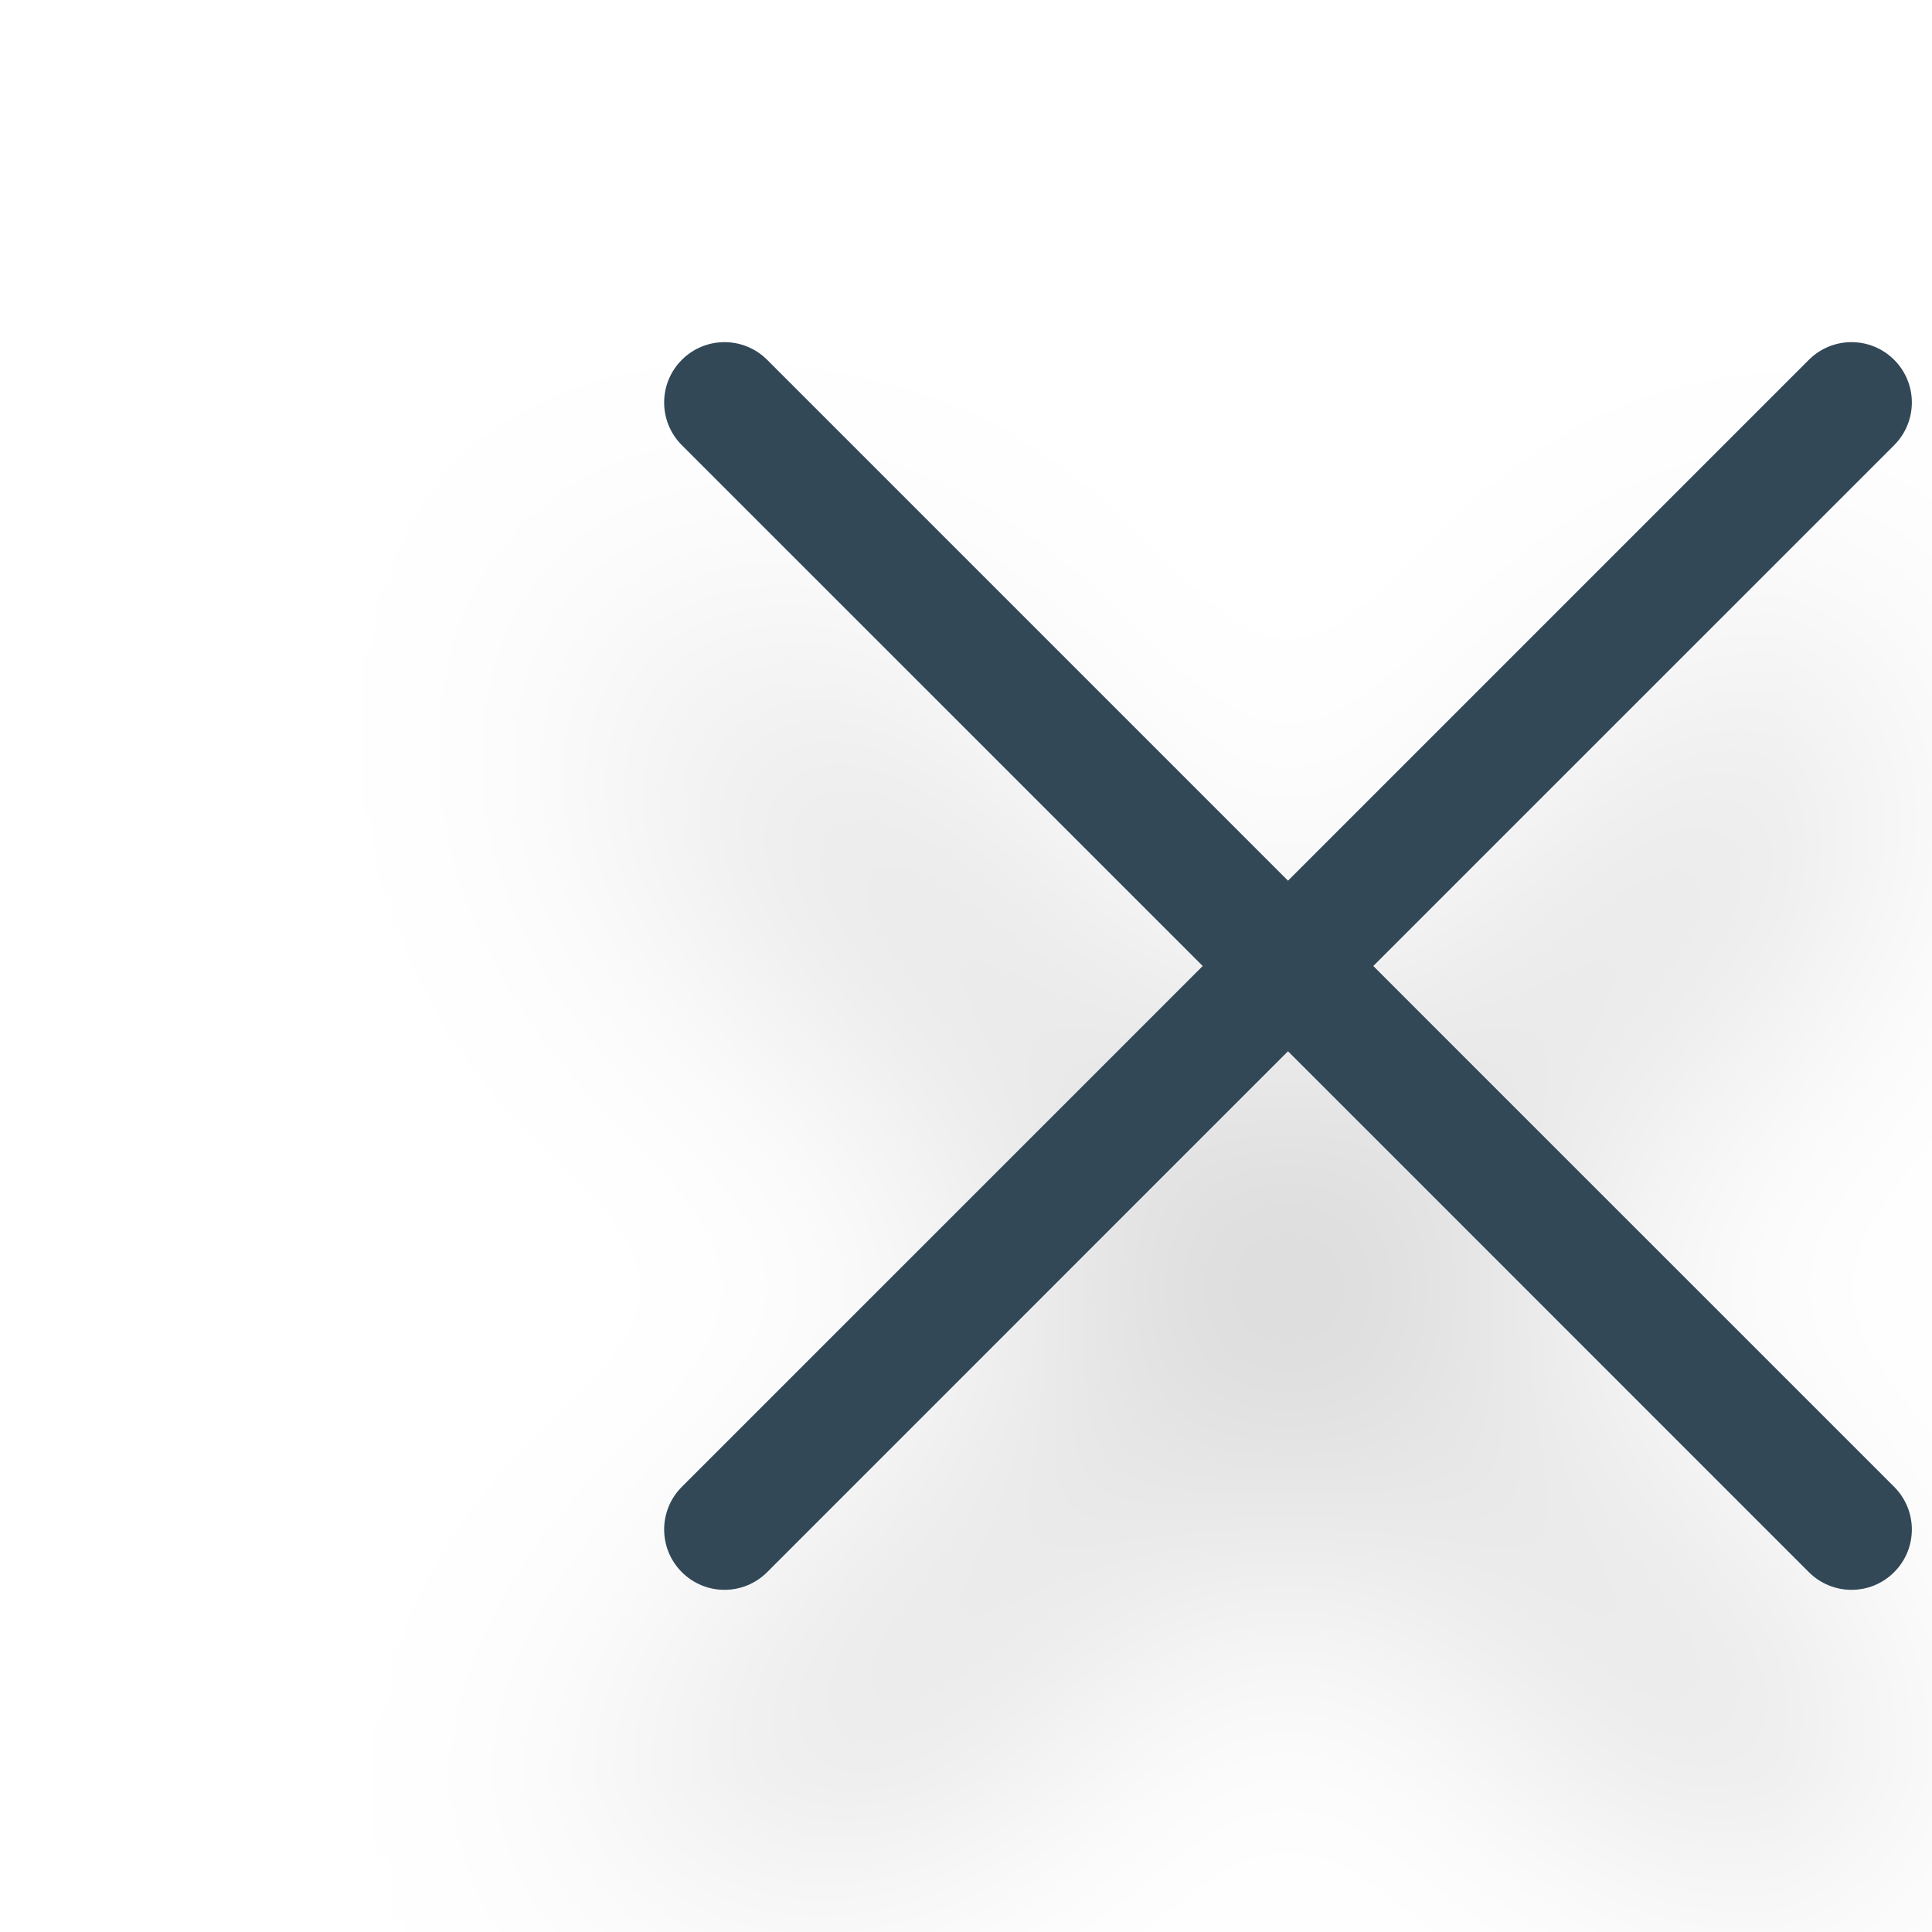
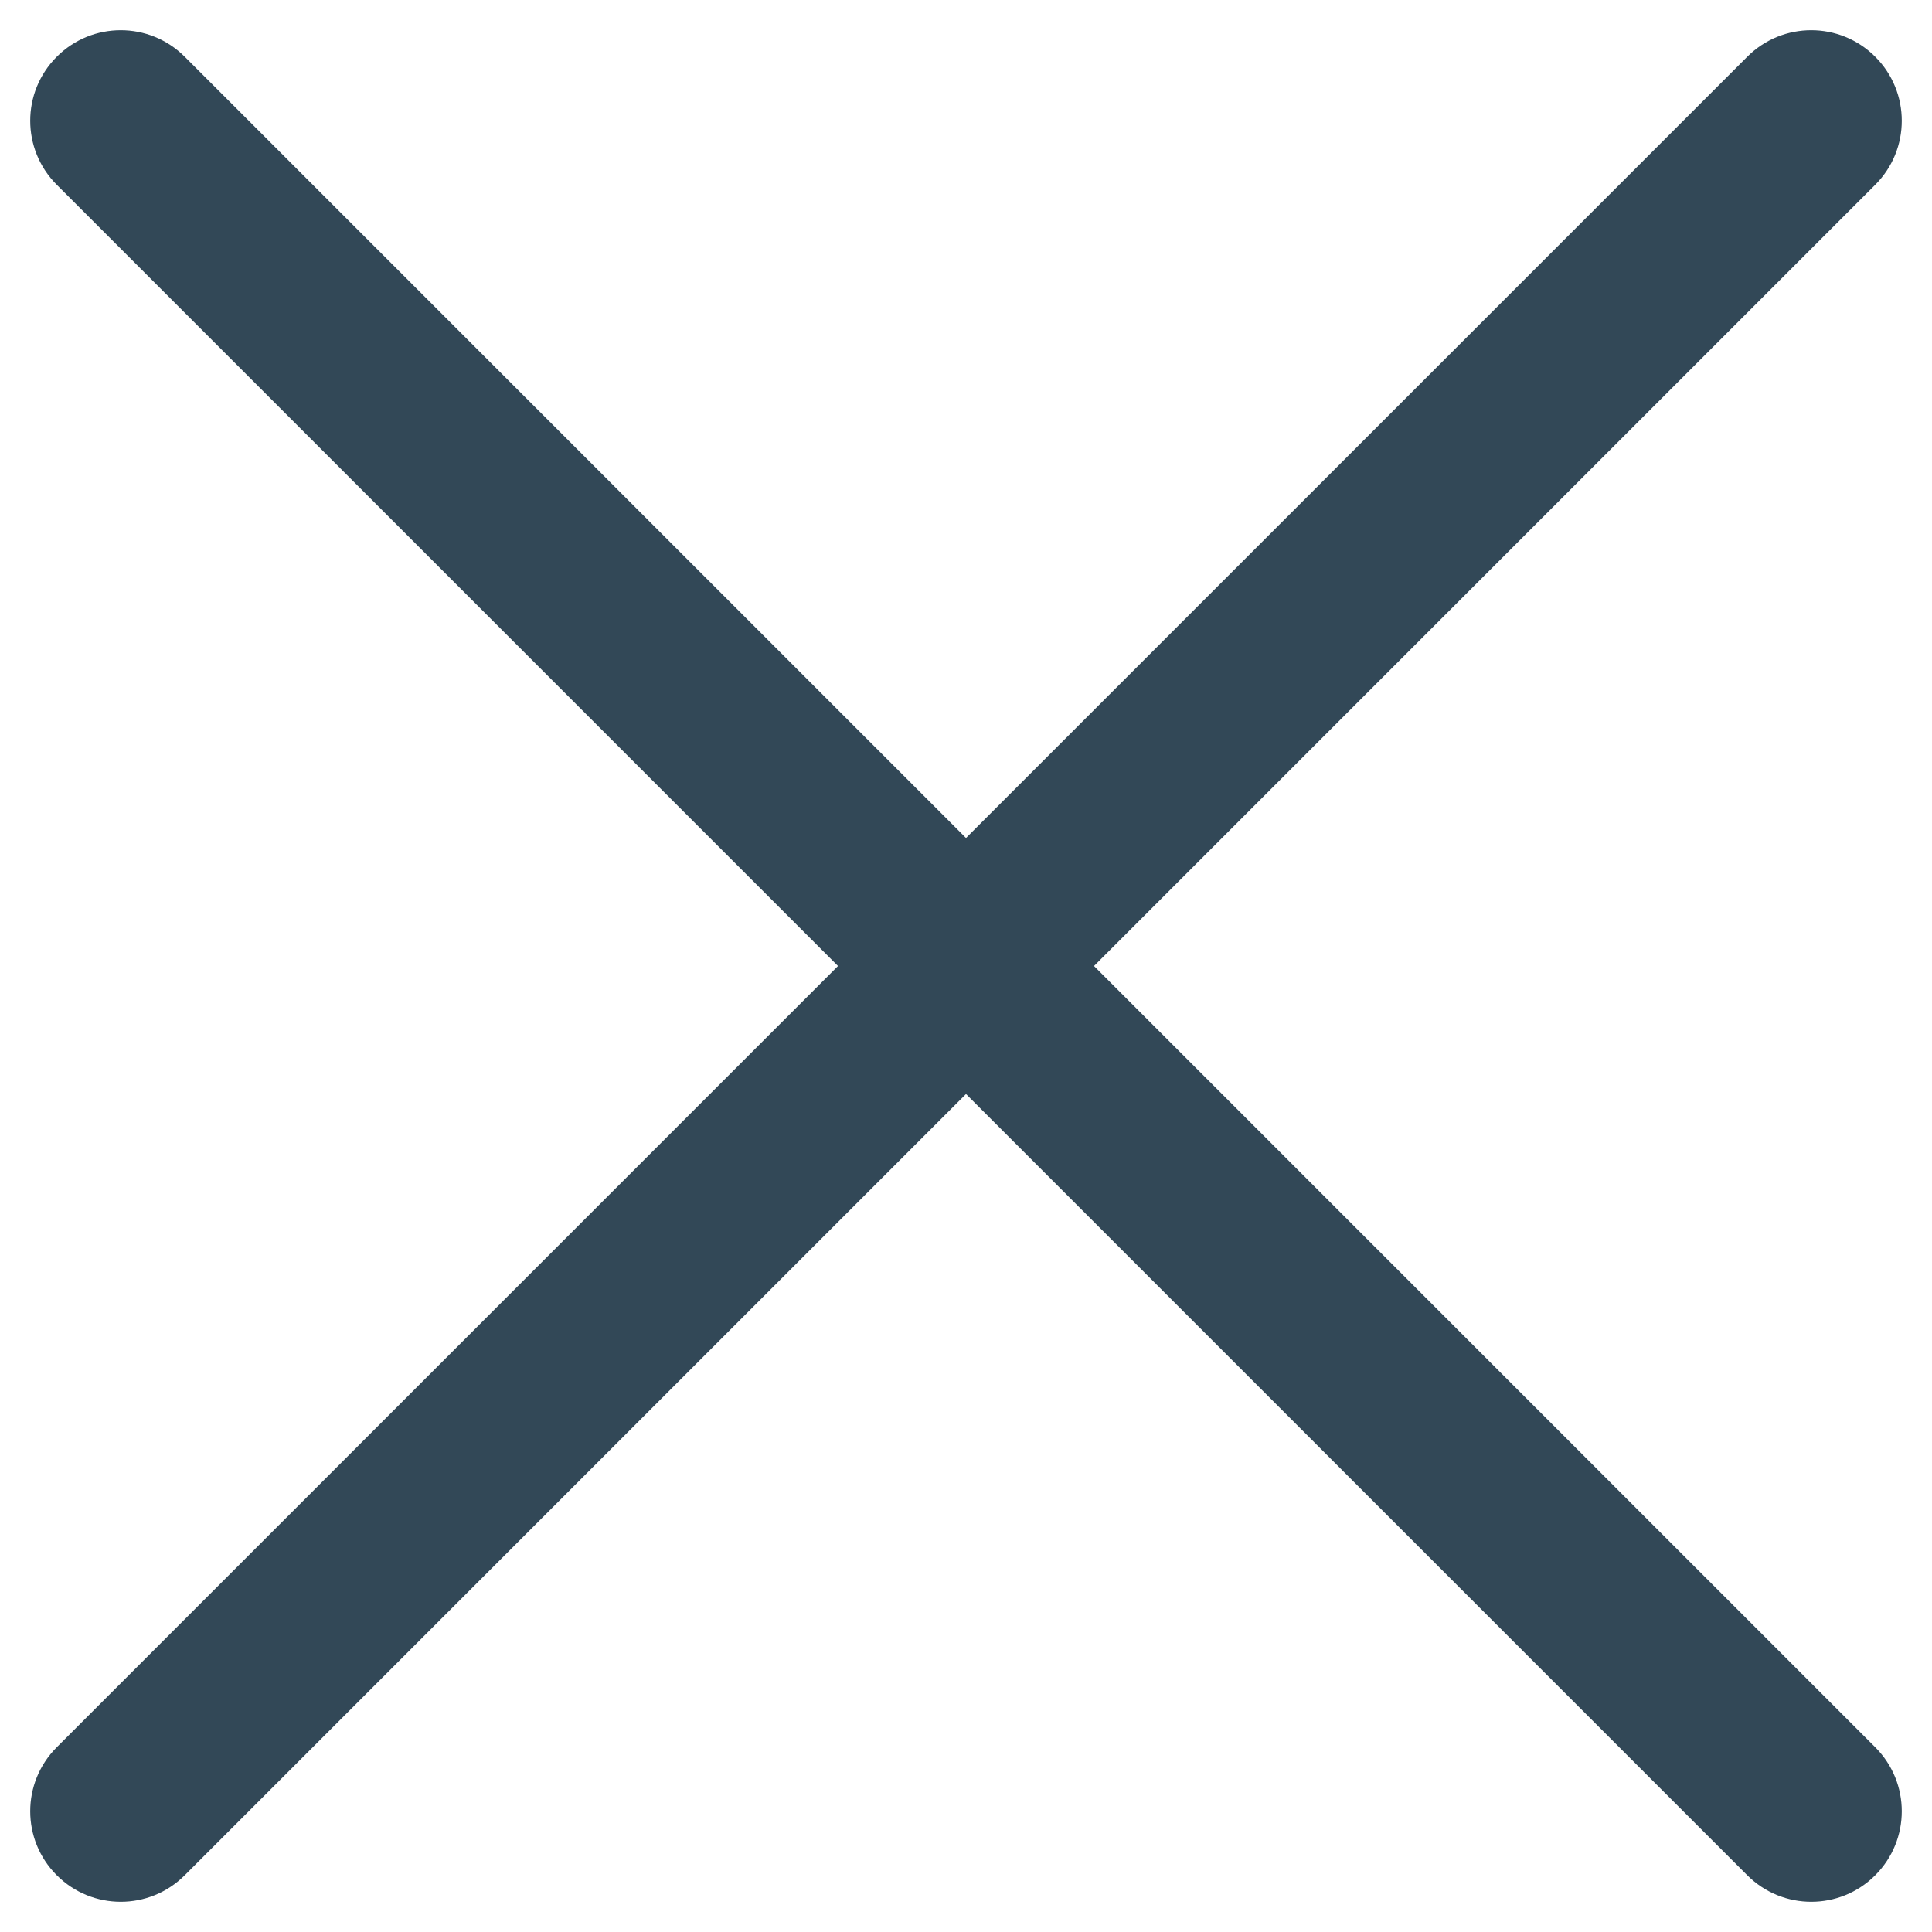
- <svg xmlns="http://www.w3.org/2000/svg" width="24" height="24" viewBox="0 0 24 24" fill="none">
-   <g filter="url(#filter0_d_505_14107)">
-     <path d="M23.53 5.53C23.823 5.237 23.823 4.763 23.53 4.47C23.237 4.177 22.763 4.177 22.47 4.47L23.53 5.53ZM8.47 18.47C8.177 18.763 8.177 19.237 8.47 19.53C8.763 19.823 9.237 19.823 9.53 19.53L8.47 18.47ZM9.53 4.47C9.237 4.177 8.763 4.177 8.47 4.47C8.177 4.763 8.177 5.237 8.47 5.53L9.53 4.47ZM22.47 19.53C22.763 19.823 23.238 19.823 23.53 19.53C23.823 19.237 23.823 18.763 23.53 18.47L22.47 19.53ZM22.47 4.47L8.47 18.47L9.53 19.53L23.53 5.53L22.47 4.47ZM8.47 5.53L22.47 19.53L23.53 18.47L9.53 4.47L8.47 5.53Z" fill="#324857" />
-   </g>
-   <defs>
-     <filter id="filter0_d_505_14107" x="0" y="0" width="24" height="24" filterUnits="userSpaceOnUse" color-interpolation-filters="sRGB">
-       <feFlood flood-opacity="0" result="BackgroundImageFix" />
-       <feColorMatrix in="SourceAlpha" type="matrix" values="0 0 0 0 0 0 0 0 0 0 0 0 0 0 0 0 0 0 127 0" result="hardAlpha" />
-       <feOffset dy="4" />
-       <feGaussianBlur stdDeviation="2" />
-       <feComposite in2="hardAlpha" operator="out" />
-       <feColorMatrix type="matrix" values="0 0 0 0 0 0 0 0 0 0 0 0 0 0 0 0 0 0 0.25 0" />
-       <feBlend mode="normal" in2="BackgroundImageFix" result="effect1_dropShadow_505_14107" />
-       <feBlend mode="normal" in="SourceGraphic" in2="effect1_dropShadow_505_14107" result="shape" />
-     </filter>
-   </defs>
+ <svg xmlns="http://www.w3.org/2000/svg" width="16" height="16" viewBox="0 0 16 16" fill="none">
+   <path d="M15.53 1.53C15.823 1.237 15.823 0.763 15.53 0.47C15.237 0.177 14.763 0.177 14.47 0.47L15.53 1.53ZM0.47 14.47C0.177 14.763 0.177 15.237 0.47 15.53C0.763 15.823 1.237 15.823 1.53 15.53L0.47 14.47ZM1.53 0.47C1.237 0.177 0.763 0.177 0.47 0.47C0.177 0.763 0.177 1.237 0.47 1.53L1.53 0.47ZM14.47 15.53C14.763 15.823 15.238 15.823 15.53 15.53C15.823 15.237 15.823 14.763 15.53 14.47L14.47 15.53ZM14.47 0.47L0.47 14.47L1.53 15.53L15.53 1.53L14.47 0.47ZM0.47 1.53L14.47 15.53L15.53 14.47L1.53 0.47L0.47 1.53Z" fill="#324857" />
</svg>
